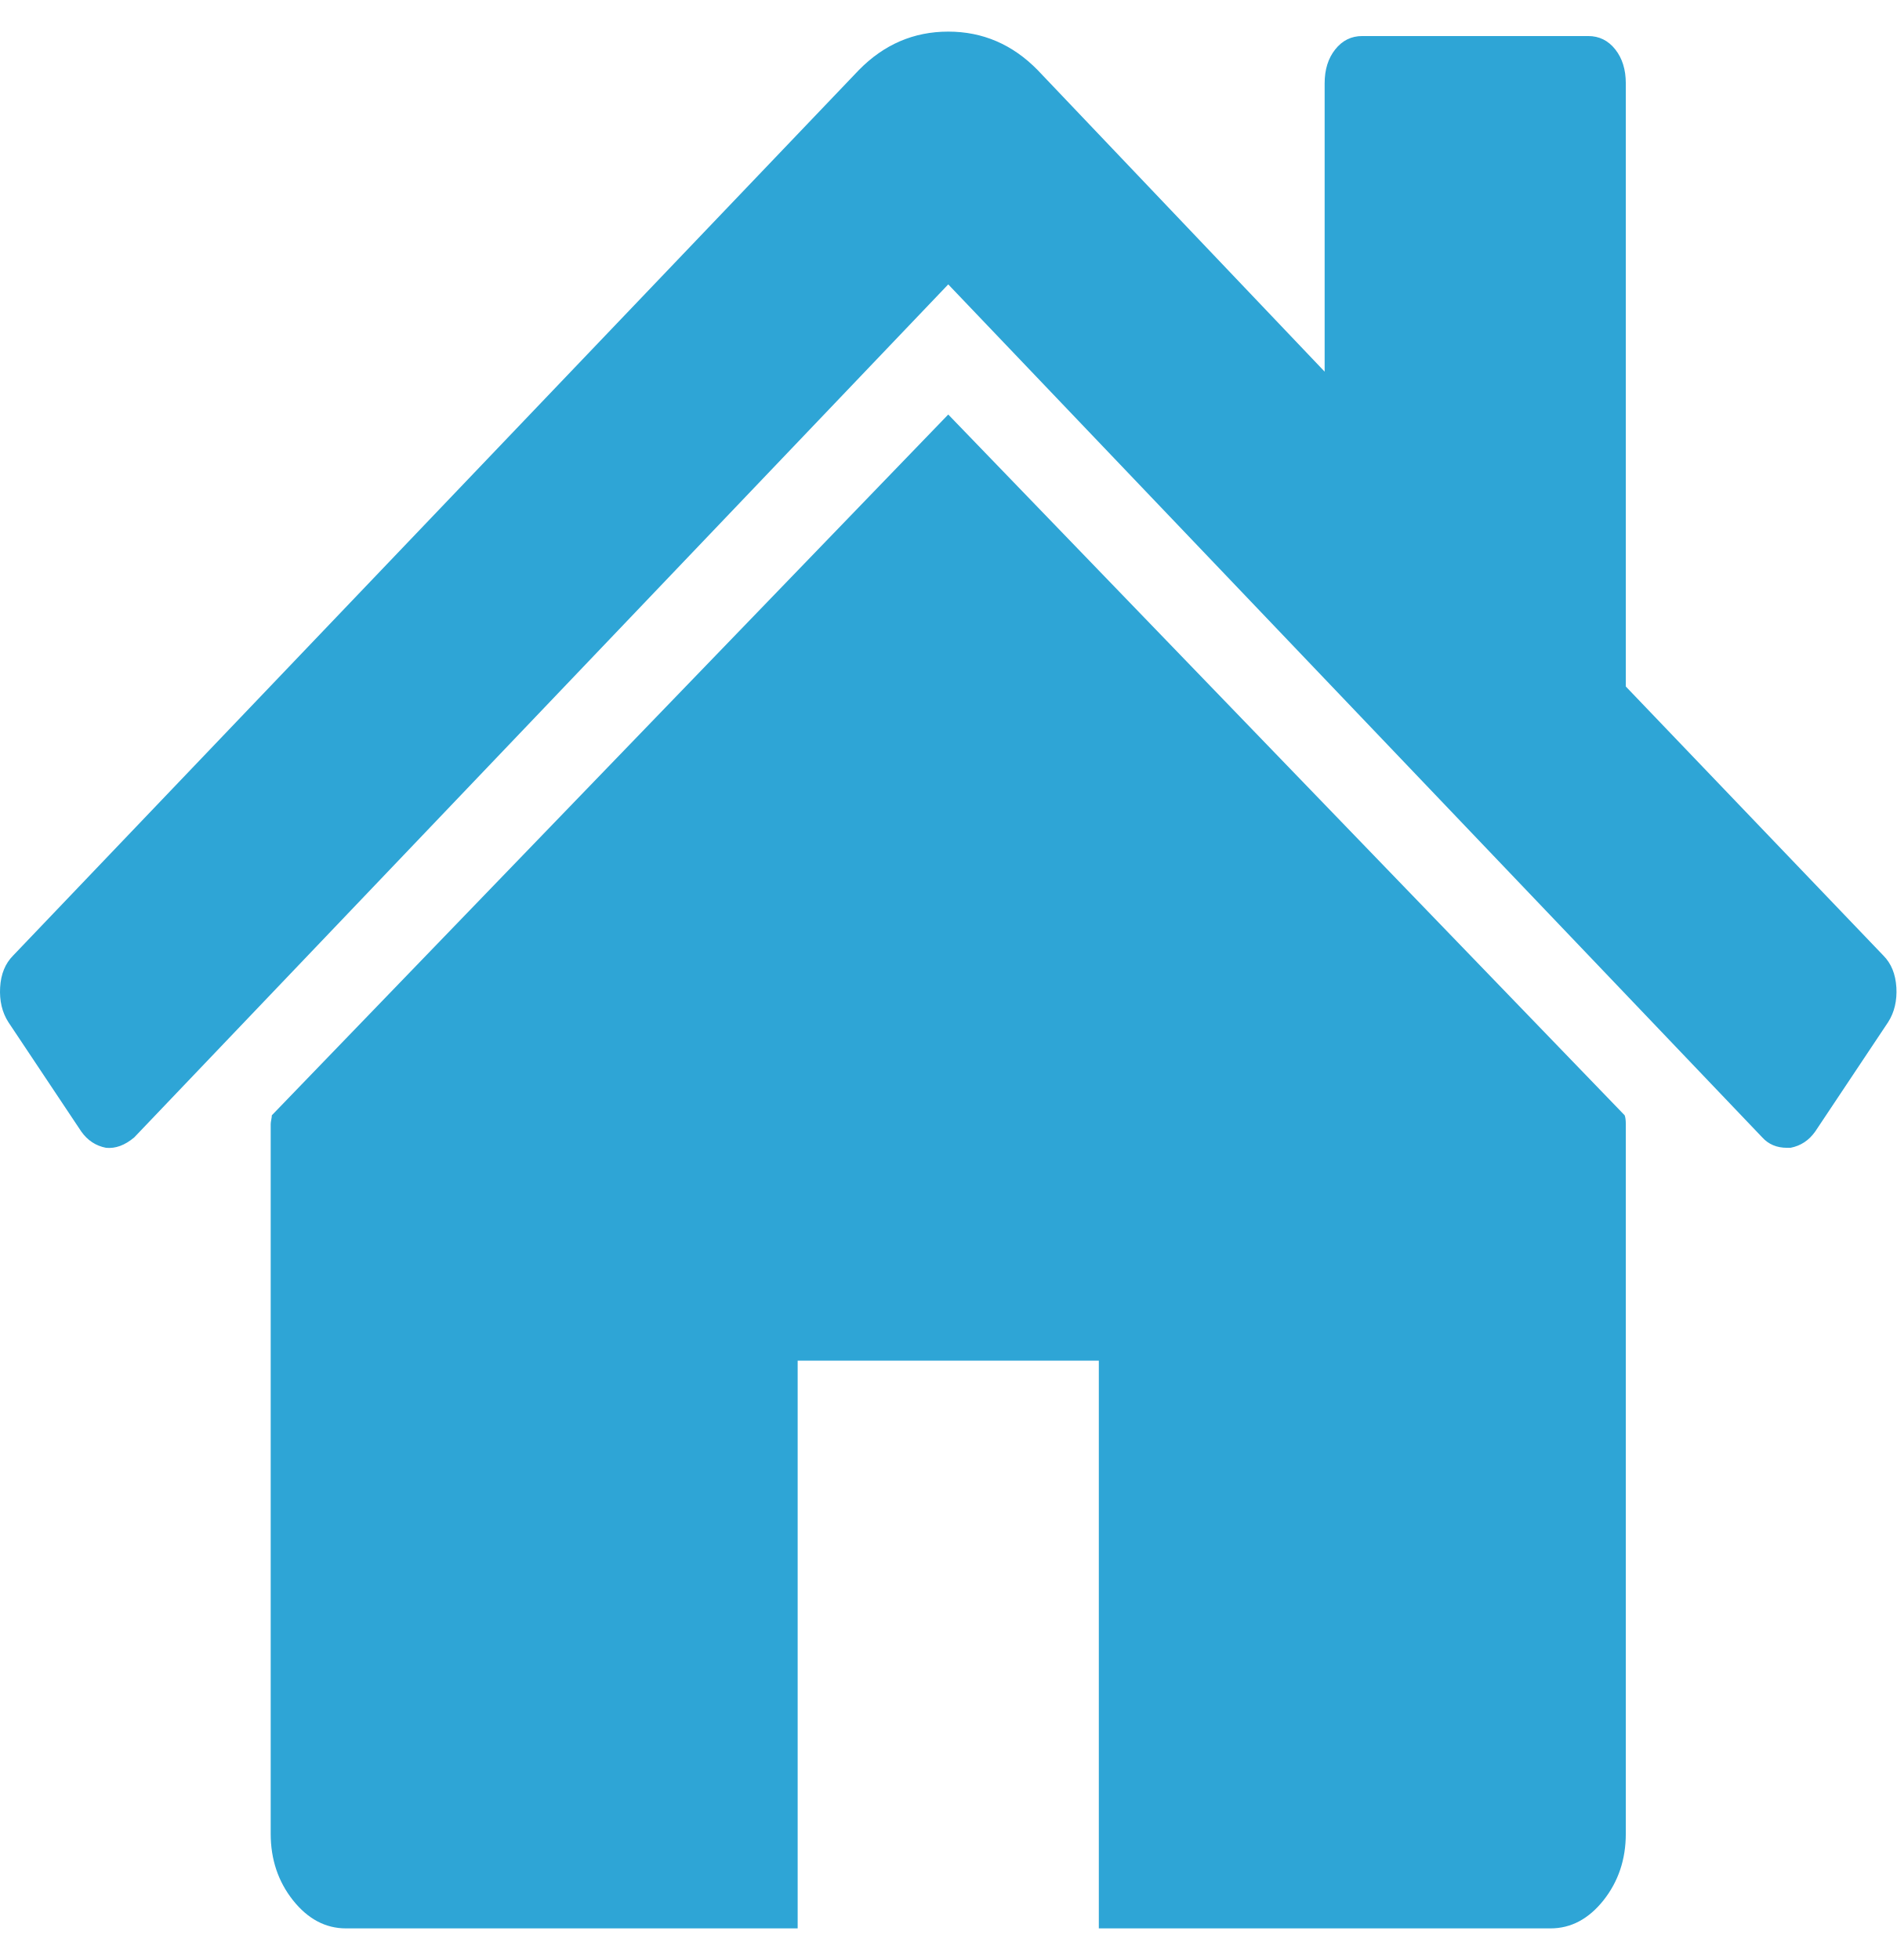
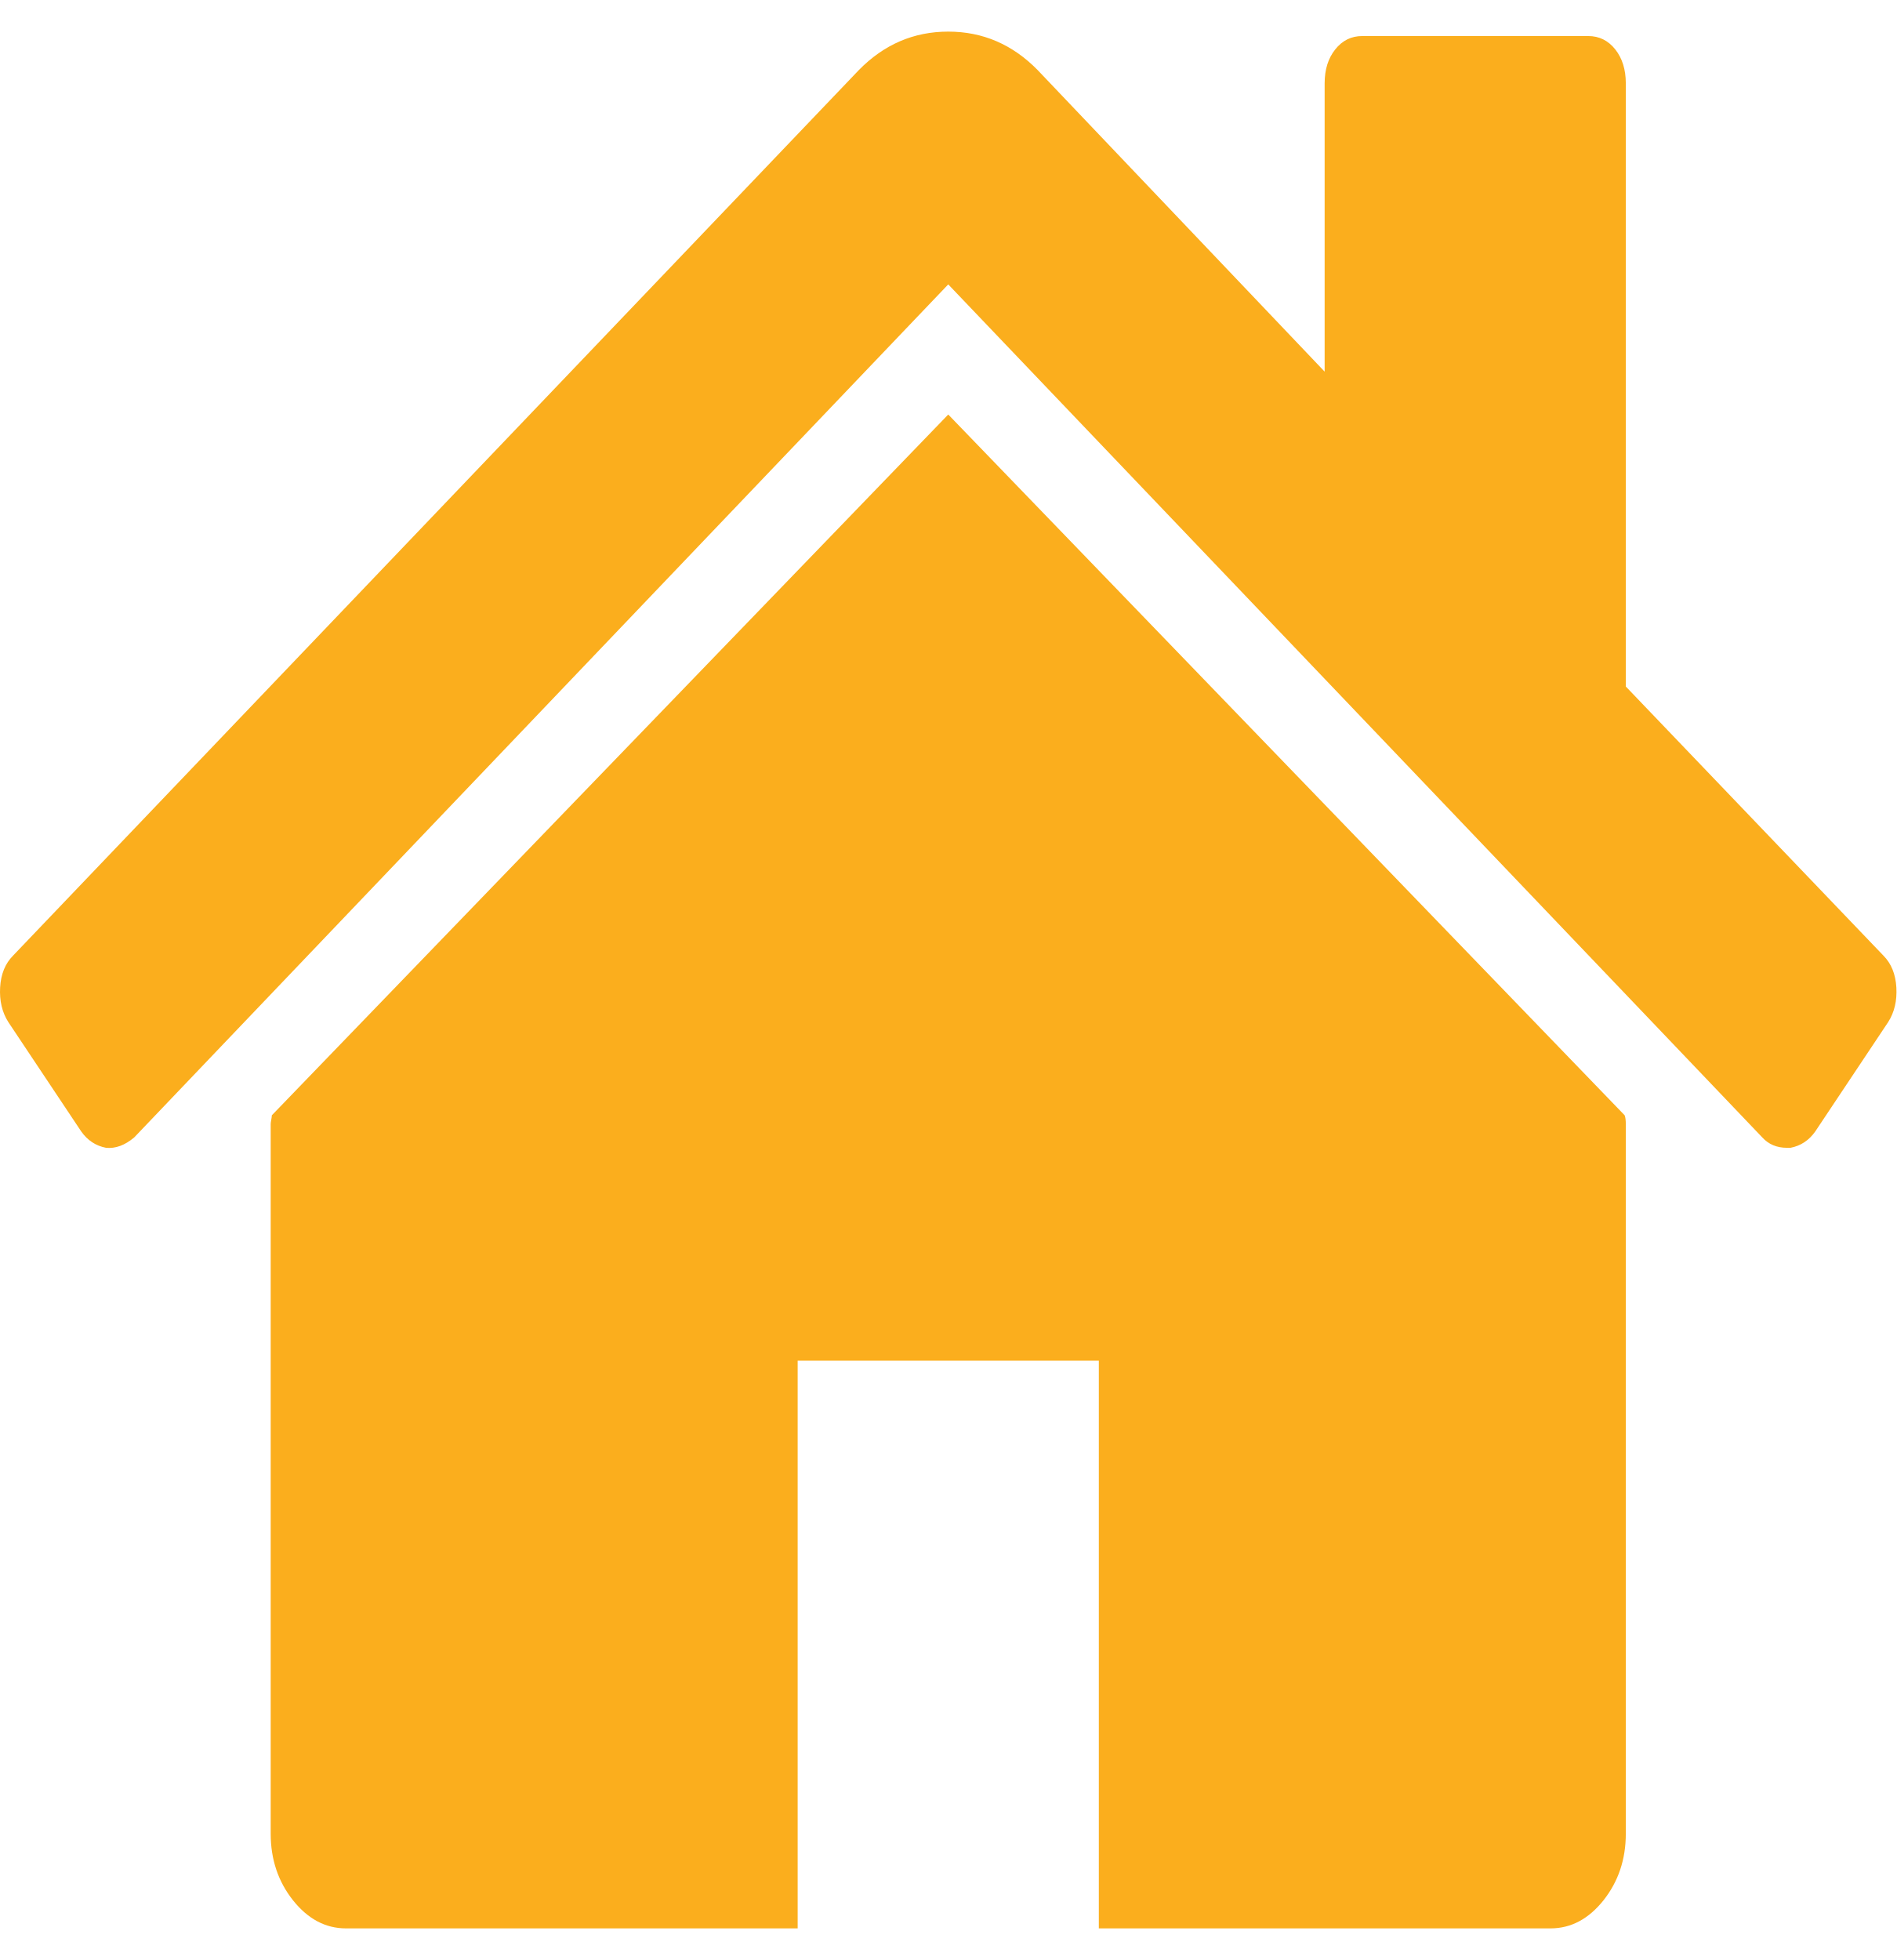
<svg xmlns="http://www.w3.org/2000/svg" width="30" height="31" viewBox="0 0 30 31" fill="none">
-   <path d="M25.718 17.78V29.003C25.718 29.409 25.6 29.759 25.365 30.056C25.129 30.352 24.85 30.5 24.527 30.5H17.382V21.521H12.618V30.5H5.473C5.15 30.5 4.871 30.352 4.635 30.056C4.4 29.759 4.282 29.409 4.282 29.003V17.78C4.282 17.764 4.285 17.741 4.291 17.71C4.297 17.678 4.3 17.655 4.3 17.64L15 6.556L25.7 17.64C25.712 17.671 25.718 17.718 25.718 17.78ZM29.868 16.166L28.714 17.897C28.615 18.037 28.485 18.123 28.323 18.154H28.267C28.106 18.154 27.976 18.099 27.877 17.99L15 4.498L2.123 17.99C1.974 18.115 1.826 18.169 1.677 18.154C1.516 18.123 1.385 18.037 1.286 17.897L0.132 16.166C0.033 16.011 -0.01 15.827 0.002 15.617C0.014 15.406 0.083 15.239 0.207 15.114L13.586 1.108C13.983 0.703 14.454 0.5 15 0.5C15.546 0.5 16.017 0.703 16.414 1.108L20.954 5.878V1.318C20.954 1.1 21.01 0.921 21.122 0.781C21.234 0.64 21.376 0.57 21.55 0.57H25.123C25.296 0.57 25.439 0.64 25.551 0.781C25.662 0.921 25.718 1.1 25.718 1.318V10.858L29.793 15.114C29.917 15.239 29.985 15.406 29.998 15.617C30.01 15.827 29.967 16.011 29.868 16.166Z" fill="#2EA5D6" />
+   <path d="M25.718 17.78V29.003C25.718 29.409 25.6 29.759 25.365 30.056C25.129 30.352 24.85 30.5 24.527 30.5H17.382V21.521H12.618V30.5H5.473C5.15 30.5 4.871 30.352 4.635 30.056C4.4 29.759 4.282 29.409 4.282 29.003V17.78C4.282 17.764 4.285 17.741 4.291 17.71C4.297 17.678 4.3 17.655 4.3 17.64L15 6.556L25.7 17.64C25.712 17.671 25.718 17.718 25.718 17.78ZM29.868 16.166L28.714 17.897C28.615 18.037 28.485 18.123 28.323 18.154H28.267C28.106 18.154 27.976 18.099 27.877 17.99L15 4.498L2.123 17.99C1.974 18.115 1.826 18.169 1.677 18.154C1.516 18.123 1.385 18.037 1.286 17.897L0.132 16.166C0.033 16.011 -0.01 15.827 0.002 15.617C0.014 15.406 0.083 15.239 0.207 15.114L13.586 1.108C13.983 0.703 14.454 0.5 15 0.5C15.546 0.5 16.017 0.703 16.414 1.108L20.954 5.878V1.318C20.954 1.1 21.01 0.921 21.122 0.781C21.234 0.64 21.376 0.57 21.55 0.57H25.123C25.296 0.57 25.439 0.64 25.551 0.781C25.662 0.921 25.718 1.1 25.718 1.318V10.858L29.793 15.114C29.917 15.239 29.985 15.406 29.998 15.617C30.01 15.827 29.967 16.011 29.868 16.166Z" fill="#FBAE1D" />
</svg>
